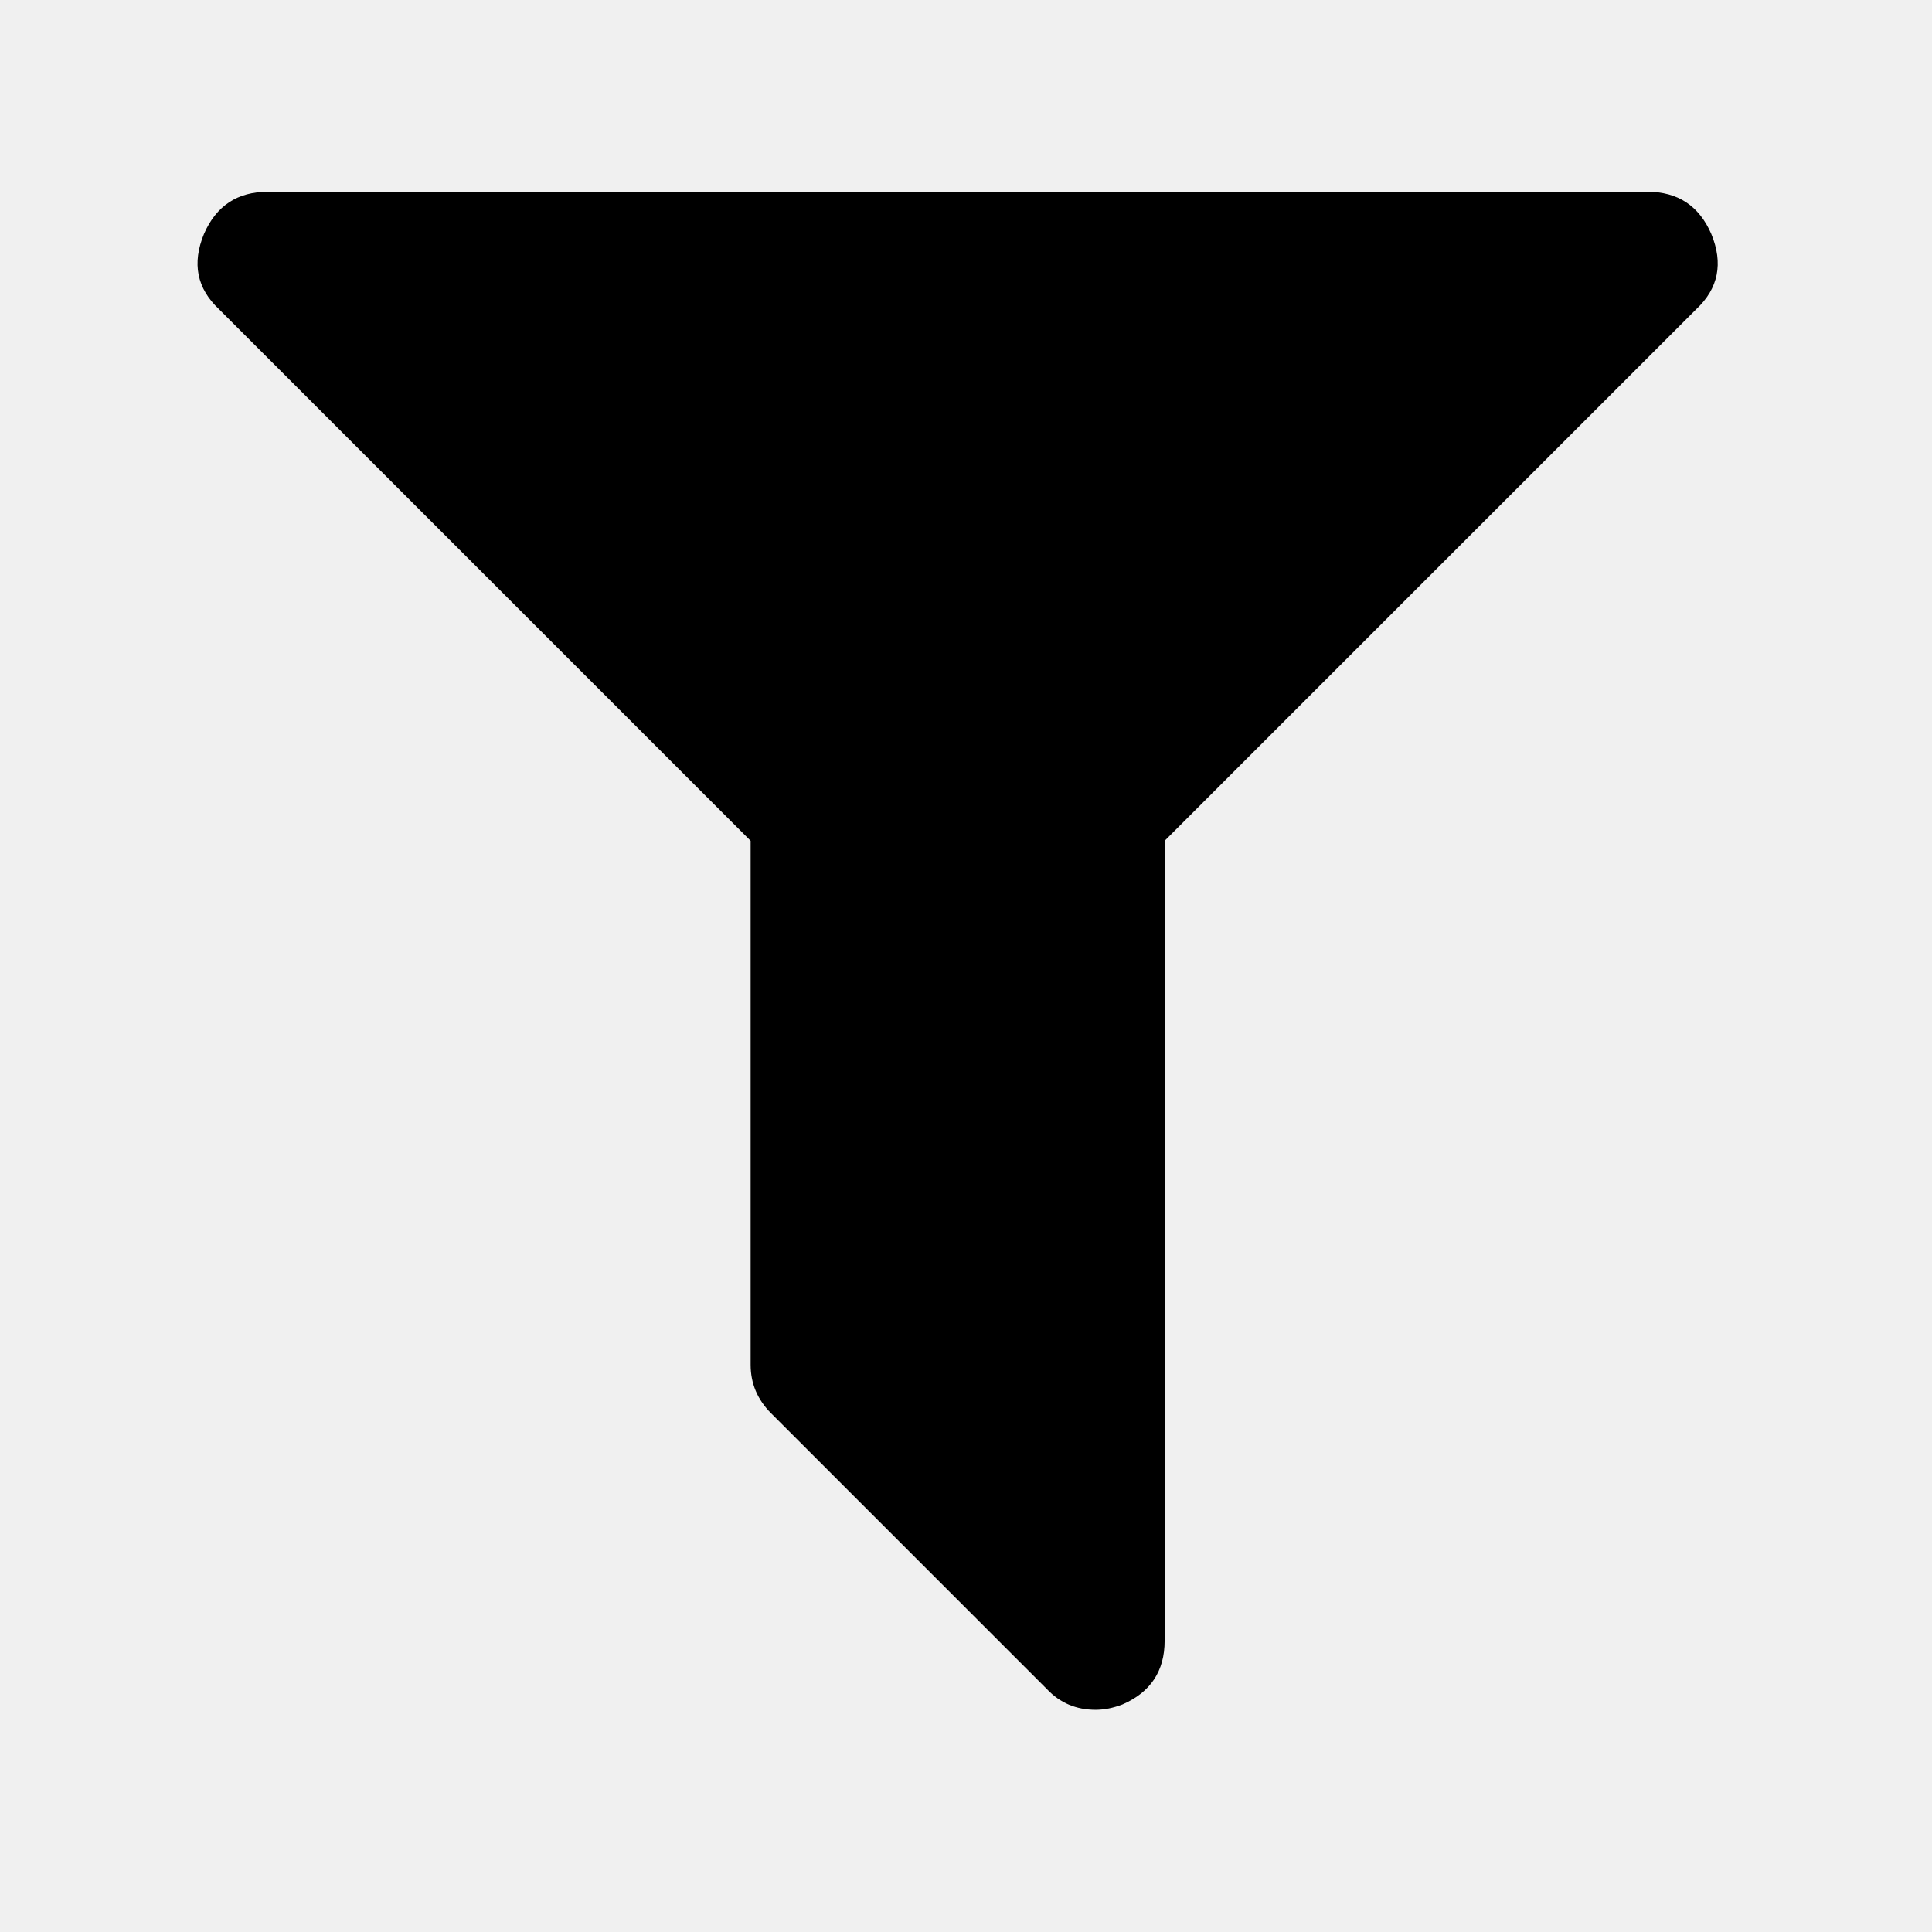
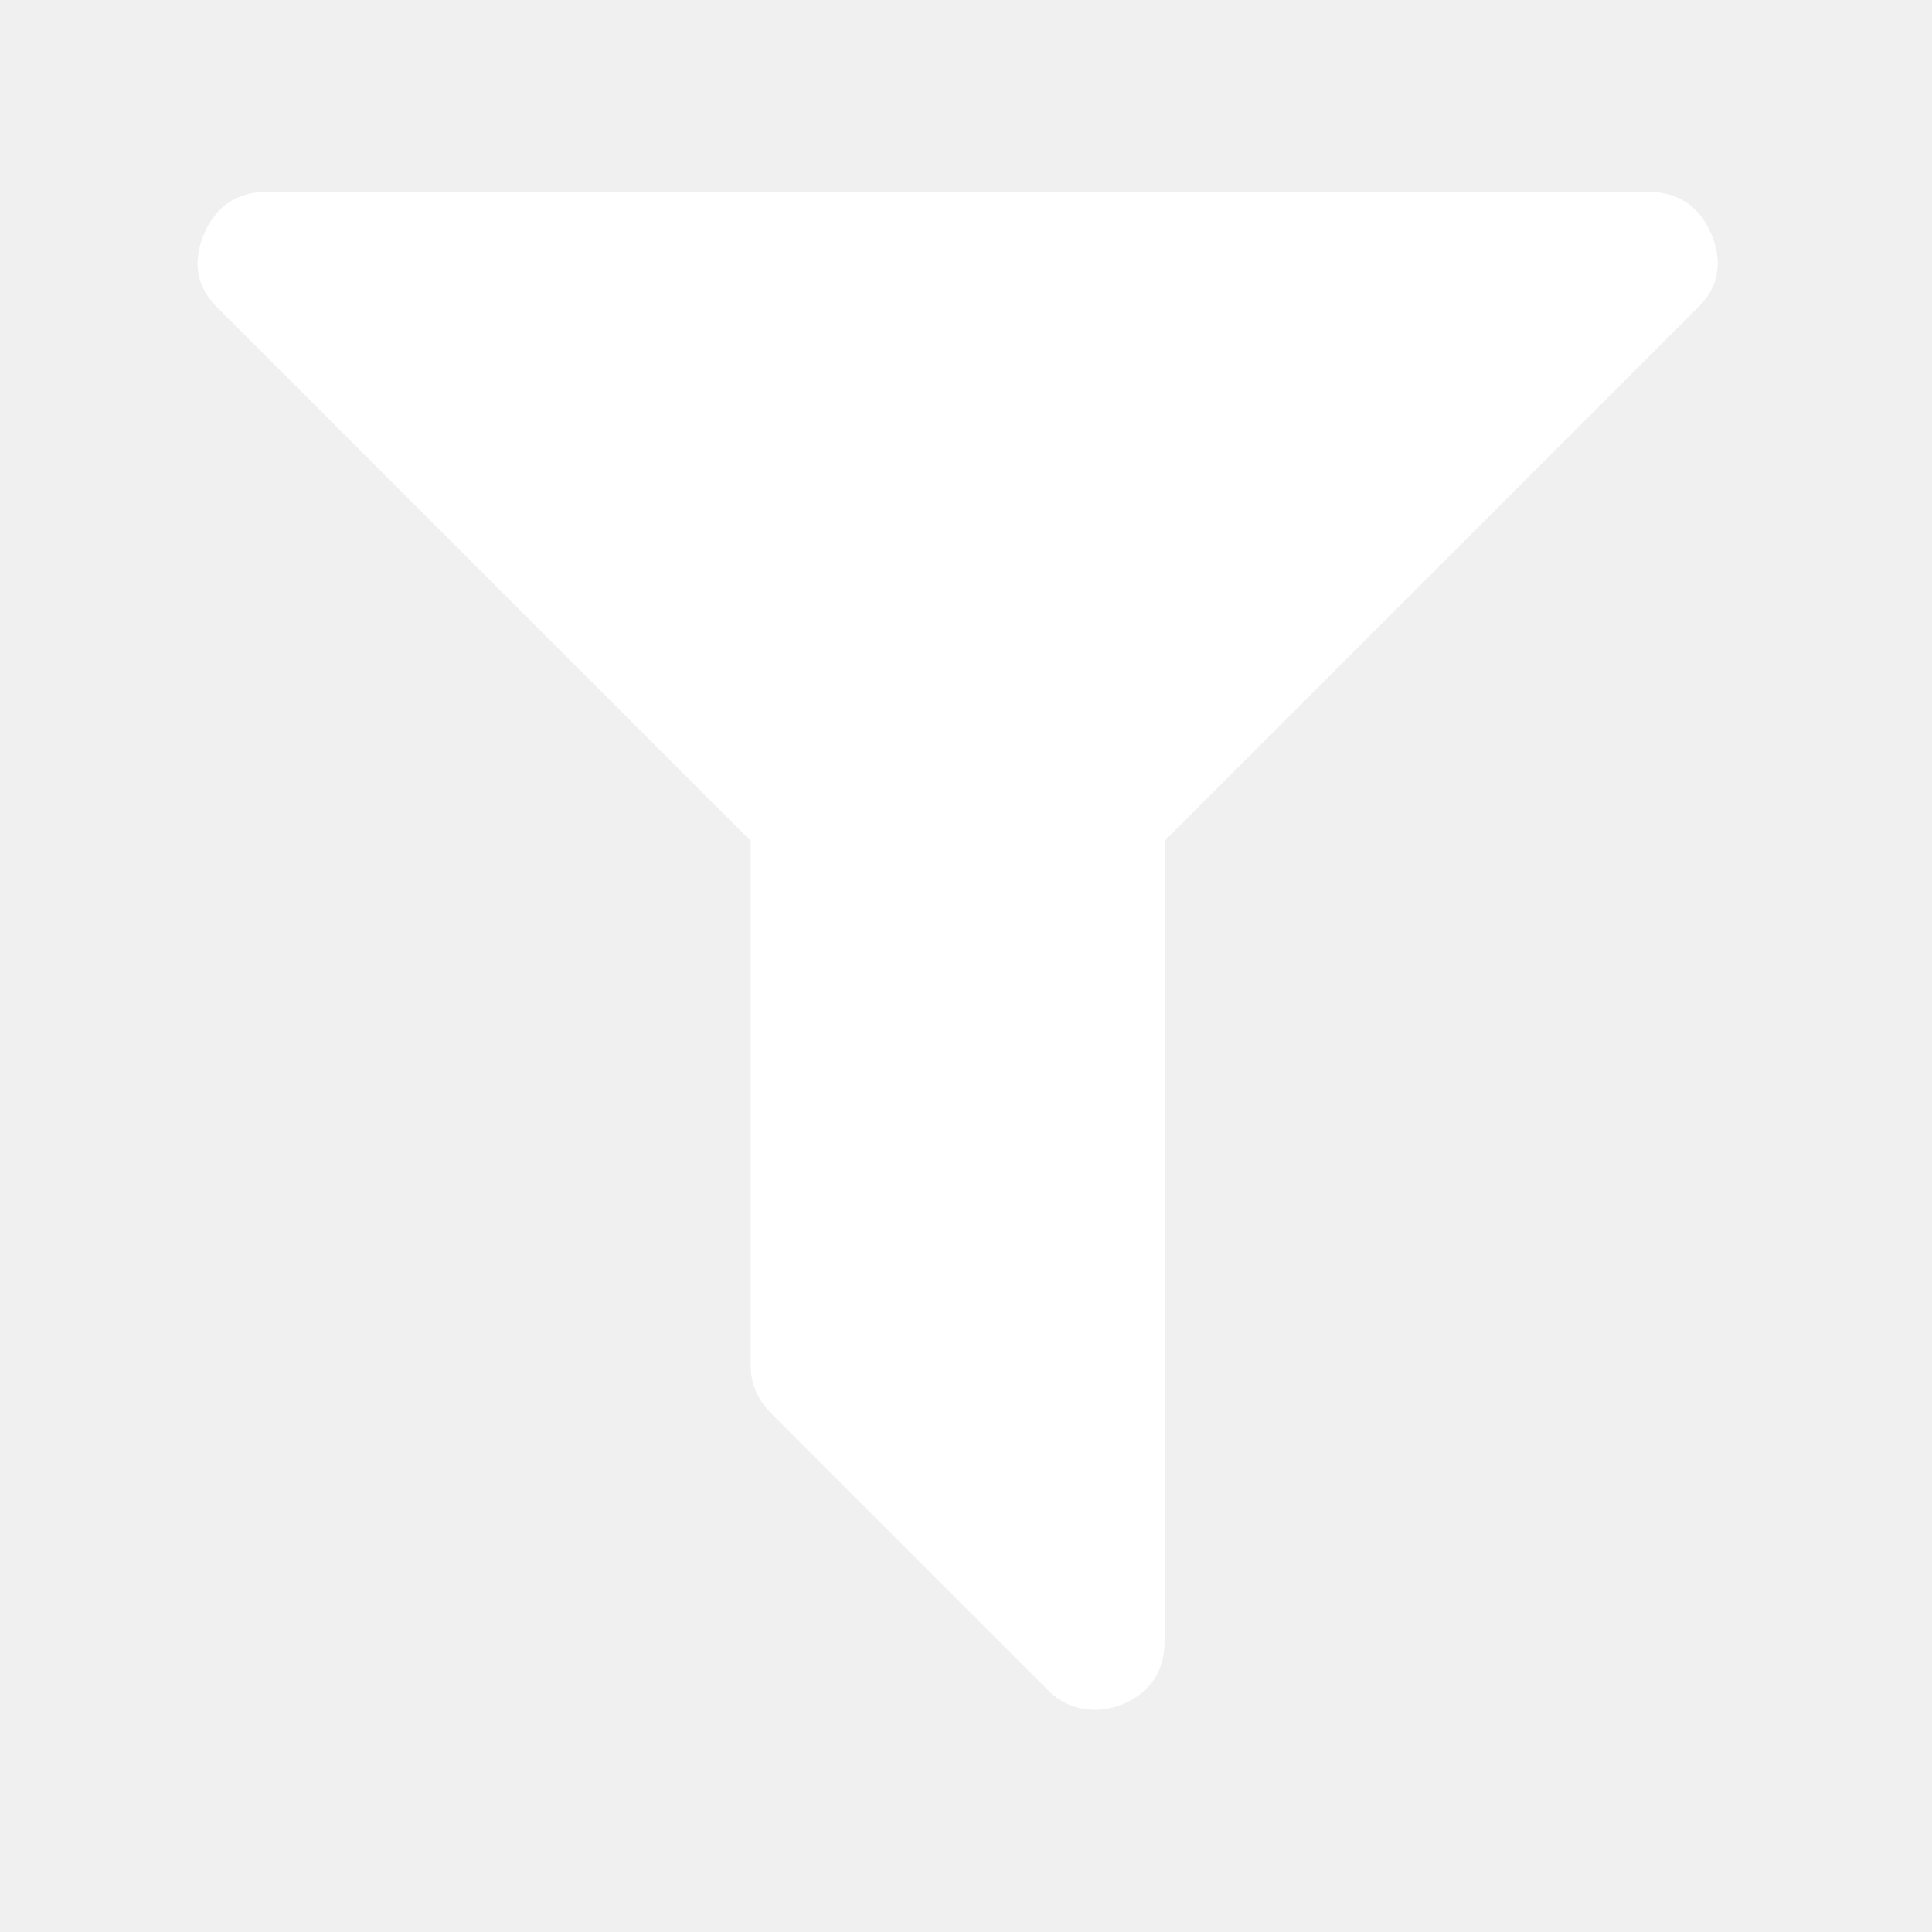
<svg xmlns="http://www.w3.org/2000/svg" viewBox="-2 -256 1792 1792" id="svg3013" version="1.1" width="100%" height="100%">
  <defs id="defs3021" />
  <g transform="matrix(1,0,0,-1,182.2373,1201.898)" id="g3015">
-     <path d="m 1403,1241 q 17,-41 -14,-70 L 896,678 V -64 q 0,-42 -39,-59 -13,-5 -25,-5 -27,0 -45,19 L 531,147 q -19,19 -19,45 V 678 L 19,1171 q -31,29 -14,70 17,39 59,39 h 1280 q 42,0 59,-39 z" id="path3017" style="fill:currentColor" />
+     <path d="m 1403,1241 q 17,-41 -14,-70 L 896,678 V -64 q 0,-42 -39,-59 -13,-5 -25,-5 -27,0 -45,19 L 531,147 q -19,19 -19,45 V 678 L 19,1171 q -31,29 -14,70 17,39 59,39 h 1280 q 42,0 59,-39 z" id="path3017" style="fill:white" />
  </g>
</svg>
